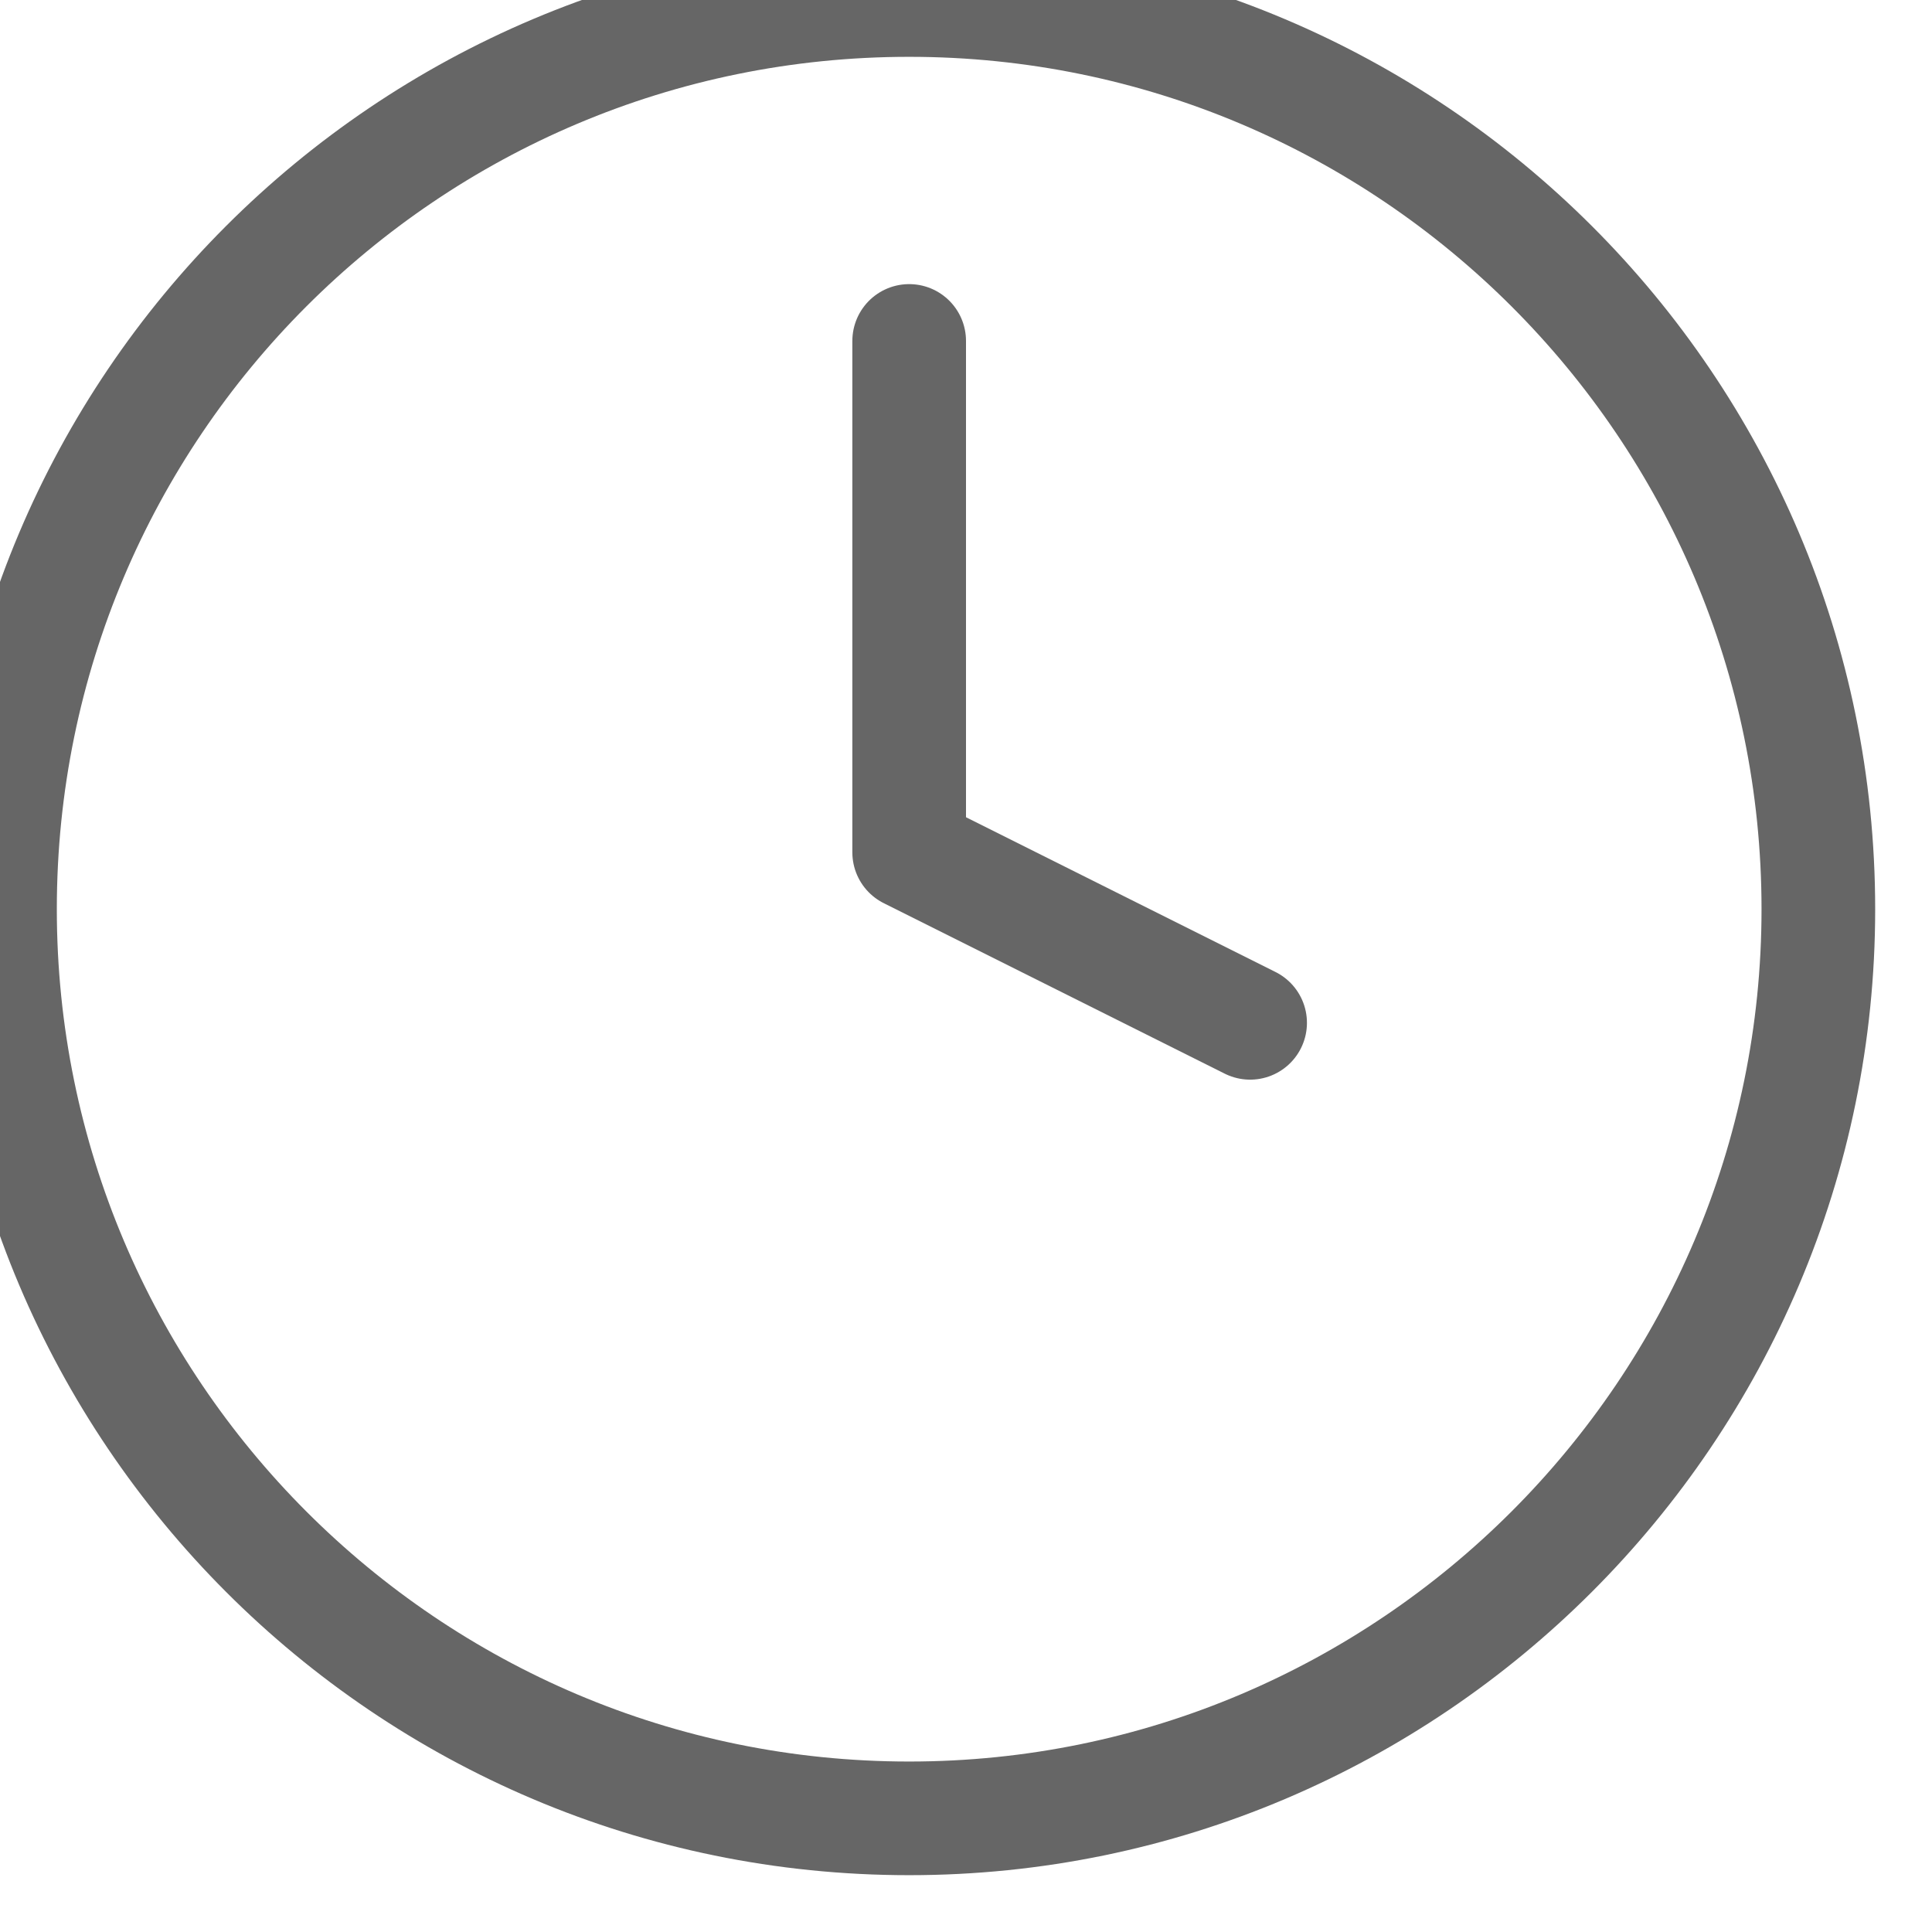
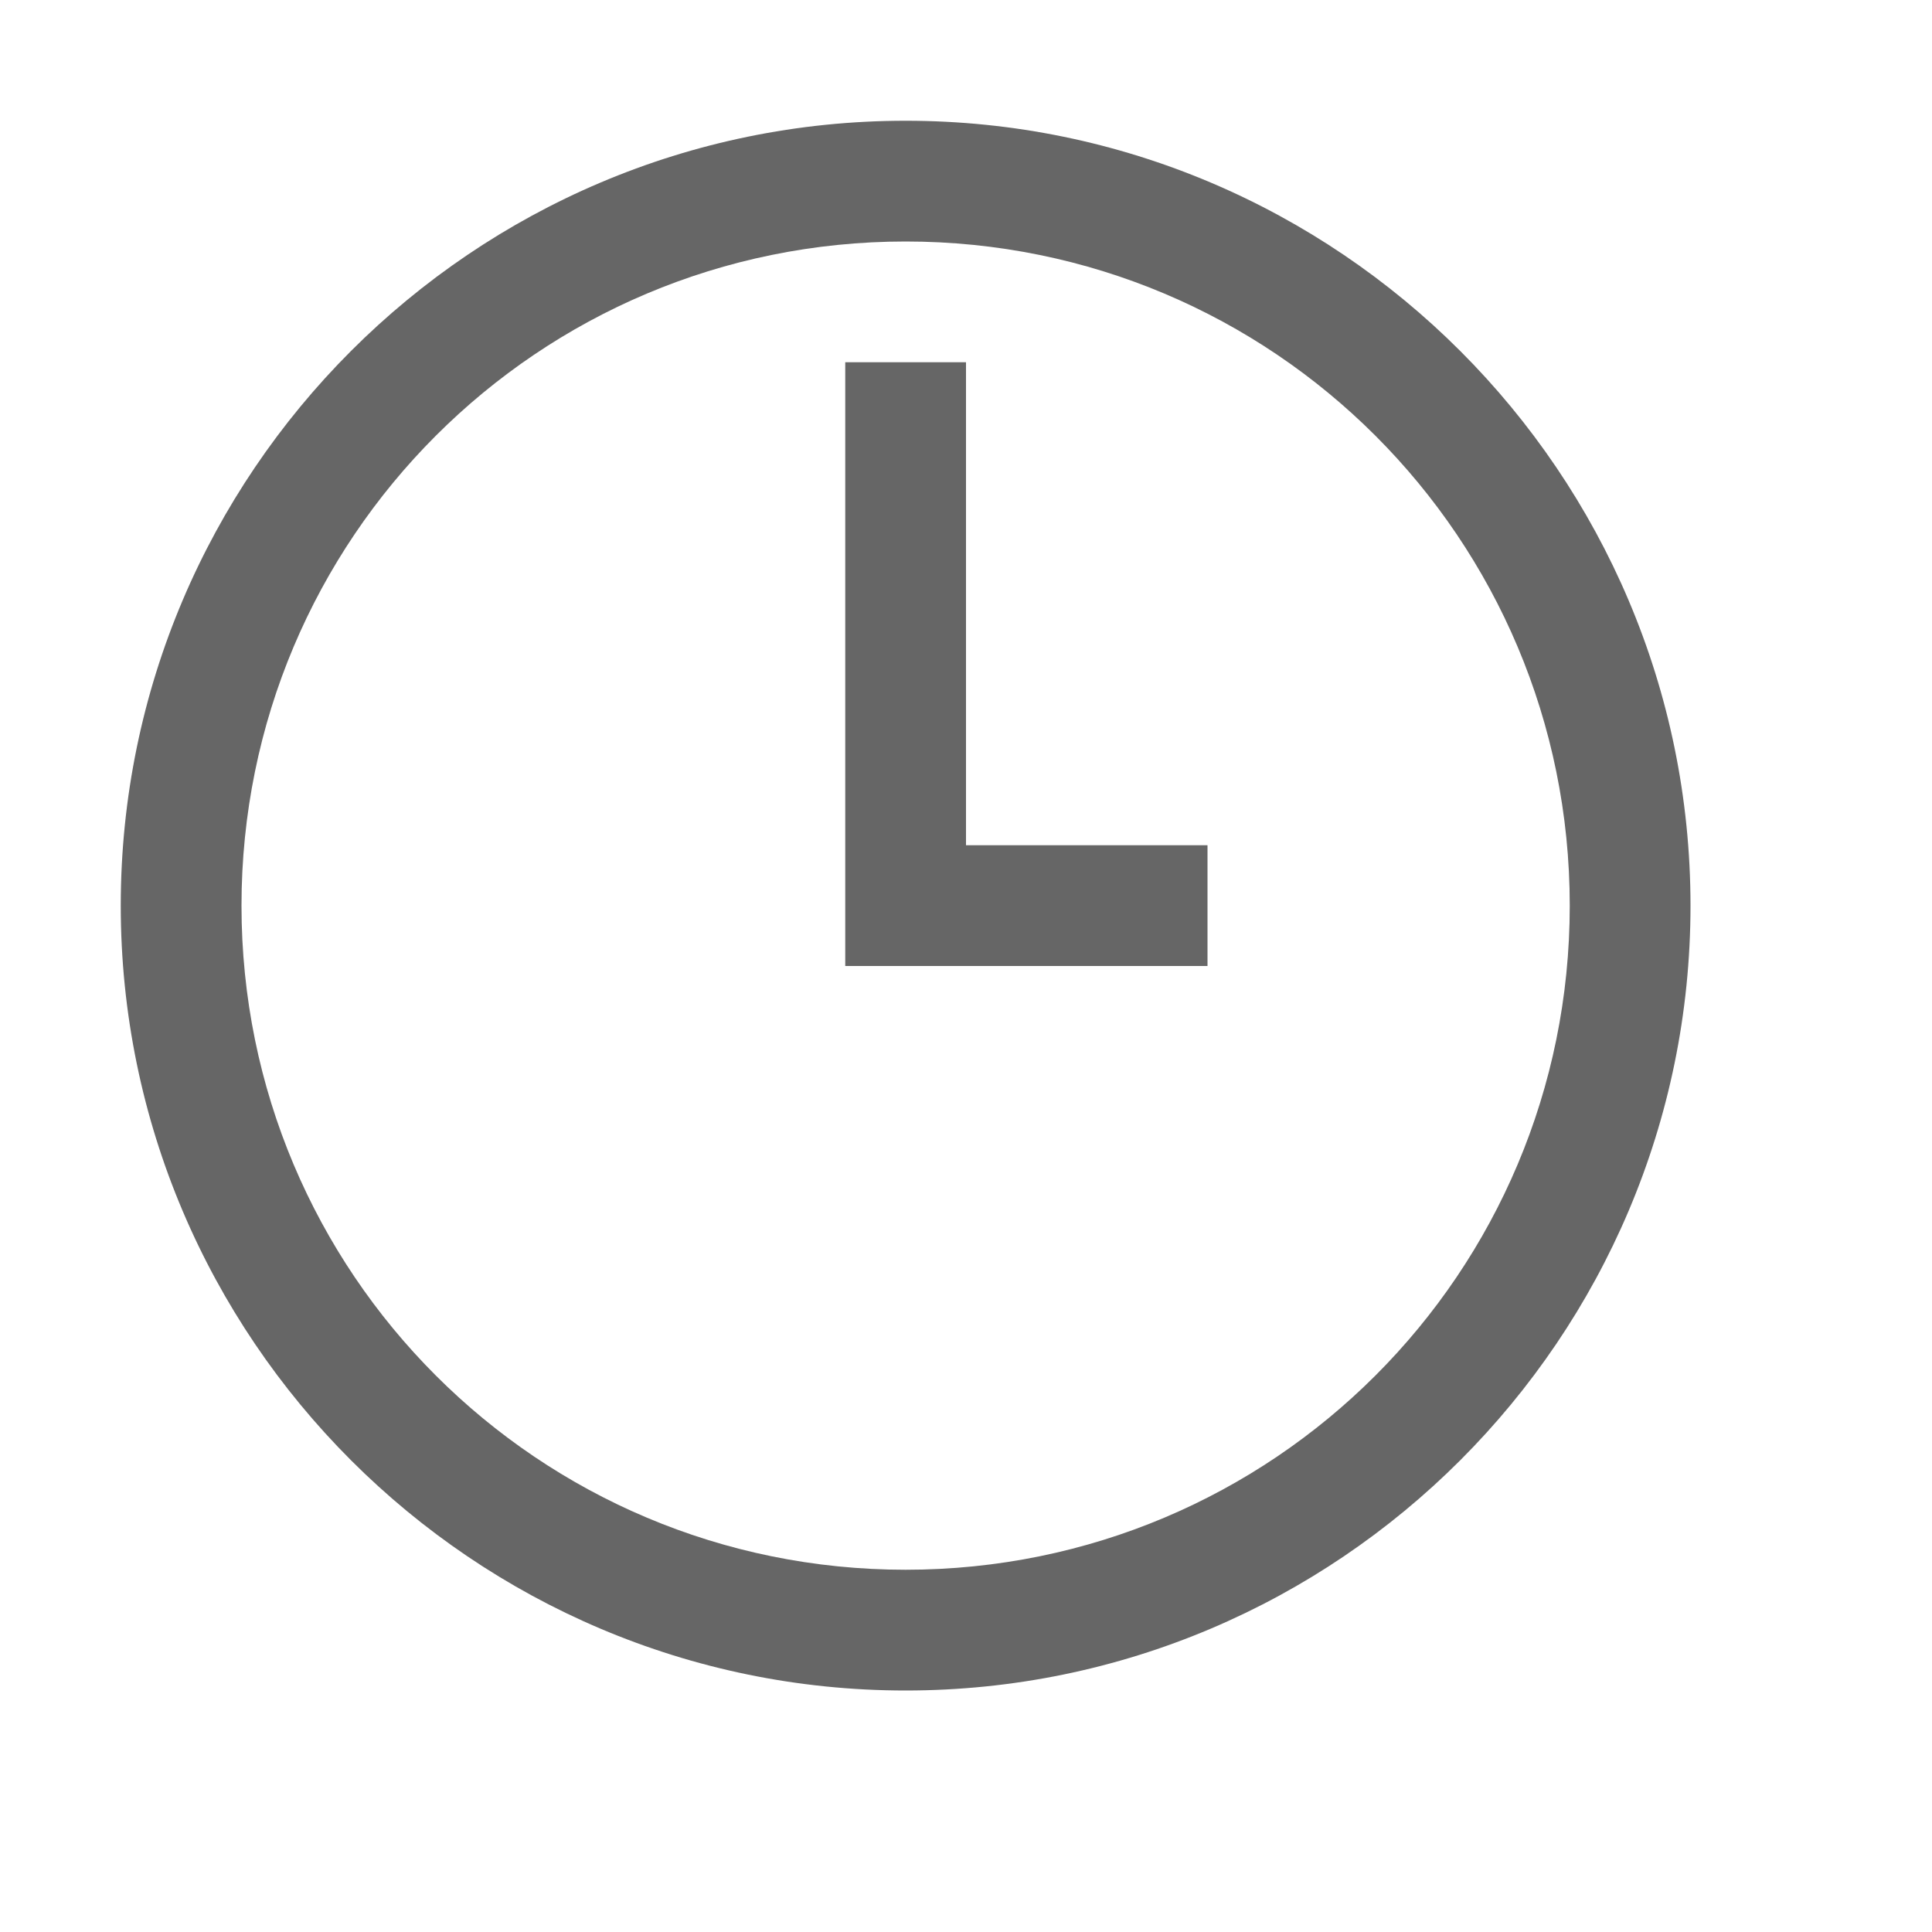
- <svg xmlns="http://www.w3.org/2000/svg" width="17" height="17" viewBox="0 0 17 17" fill="none">
-   <defs />
-   <path id="Vector" d="M8 16C3.58 16 0 12.41 0 8C0 3.58 3.58 0 8 0C12.41 0 16 3.58 16 8C16 12.41 12.41 16 8 16Z" stroke="#666666" stroke-opacity="1" stroke-width="1" stroke-linejoin="round" />
-   <path id="Vector" d="M8 3L8 7.5L11 9" stroke="#666666" stroke-opacity="1" stroke-width="1" stroke-linejoin="round" stroke-linecap="round" />
+ <svg xmlns="http://www.w3.org/2000/svg" viewBox="0,0,256,256" width="16px" height="16px">
+   <g fill="#666666" fill-rule="nonzero" stroke="none" stroke-width="1" stroke-linecap="butt" stroke-linejoin="miter" stroke-miterlimit="10" stroke-dasharray="" stroke-dashoffset="0" font-family="none" font-weight="none" font-size="none" text-anchor="none" style="mix-blend-mode: normal">
+     <g transform="scale(16,16)">
+       <path d="M7.5,1c-3.582,0 -6.5,2.918 -6.5,6.5c0,3.582 2.918,6.5 6.5,6.5c3.582,0 6.5,-2.918 6.5,-6.5c0,-3.582 -2.918,-6.5 -6.5,-6.5zM7.5,2c3.043,0 5.5,2.457 5.5,5.5c0,3.043 -2.457,5.5 -5.5,5.5c-3.043,0 -5.5,-2.457 -5.5,-5.5c0,-3.043 2.457,-5.5 5.5,-5.5zM7,3v5h3v-1h-2v-4z" />
+     </g>
+   </g>
</svg>
